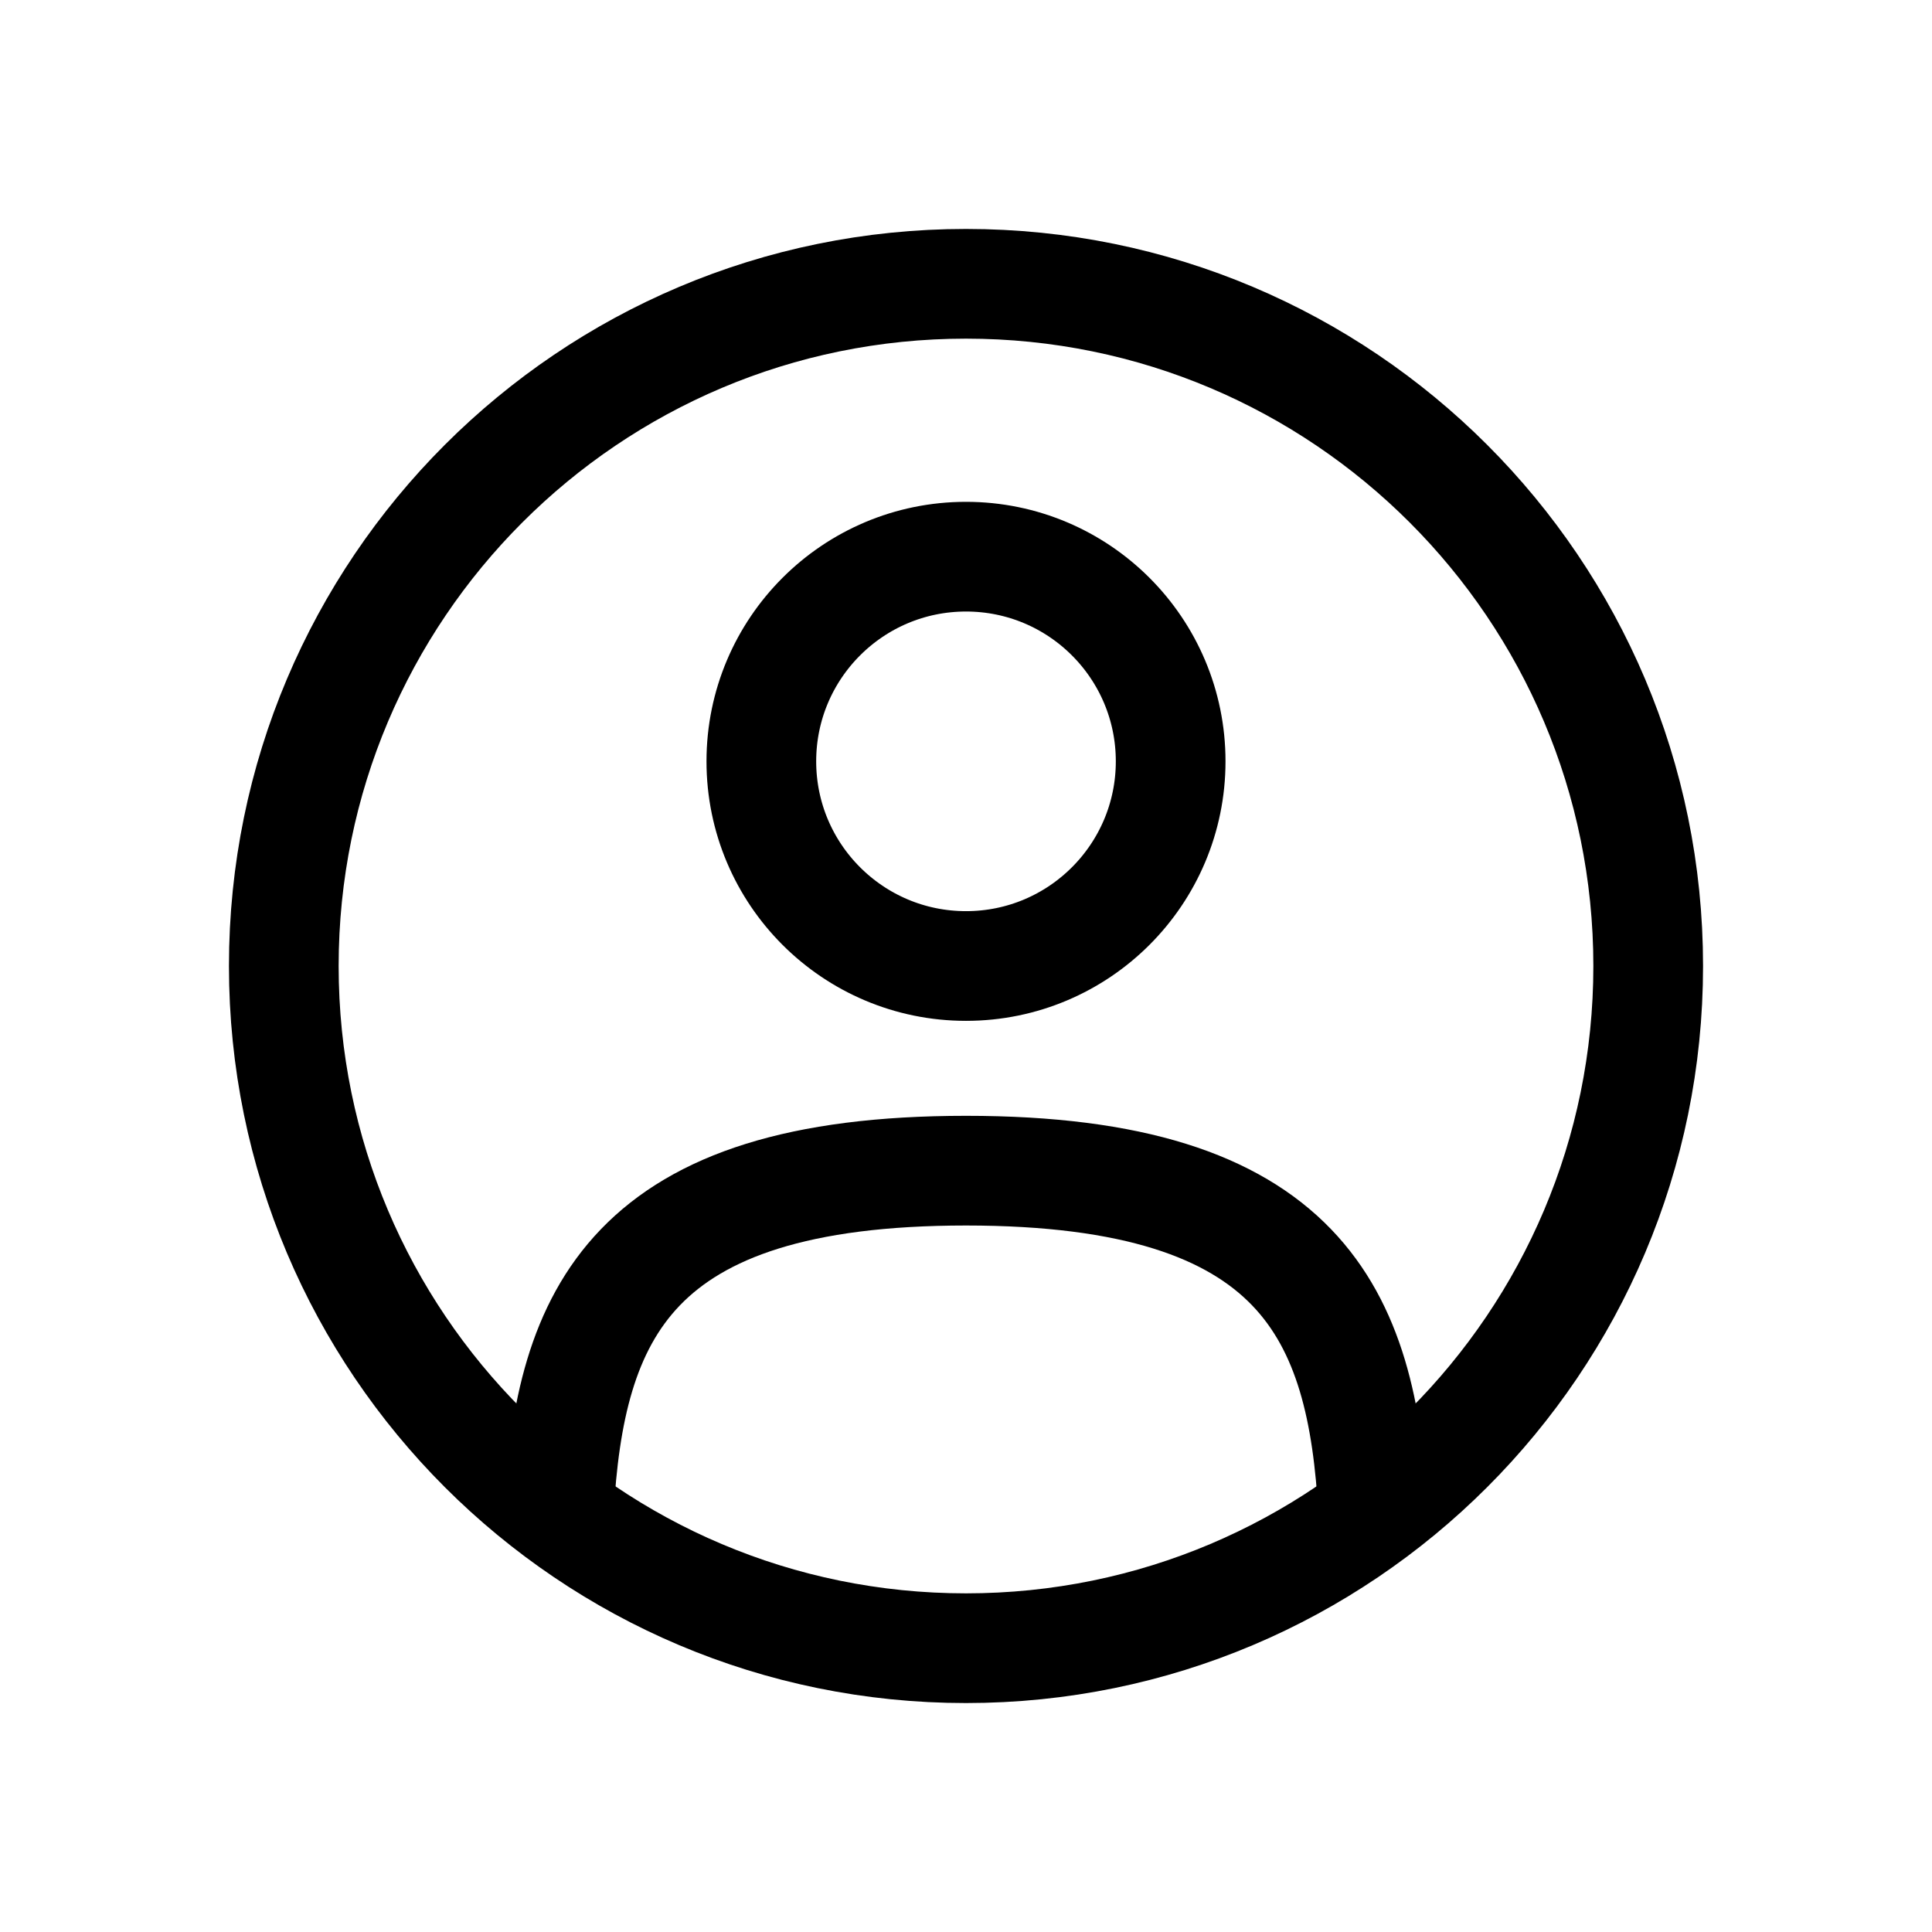
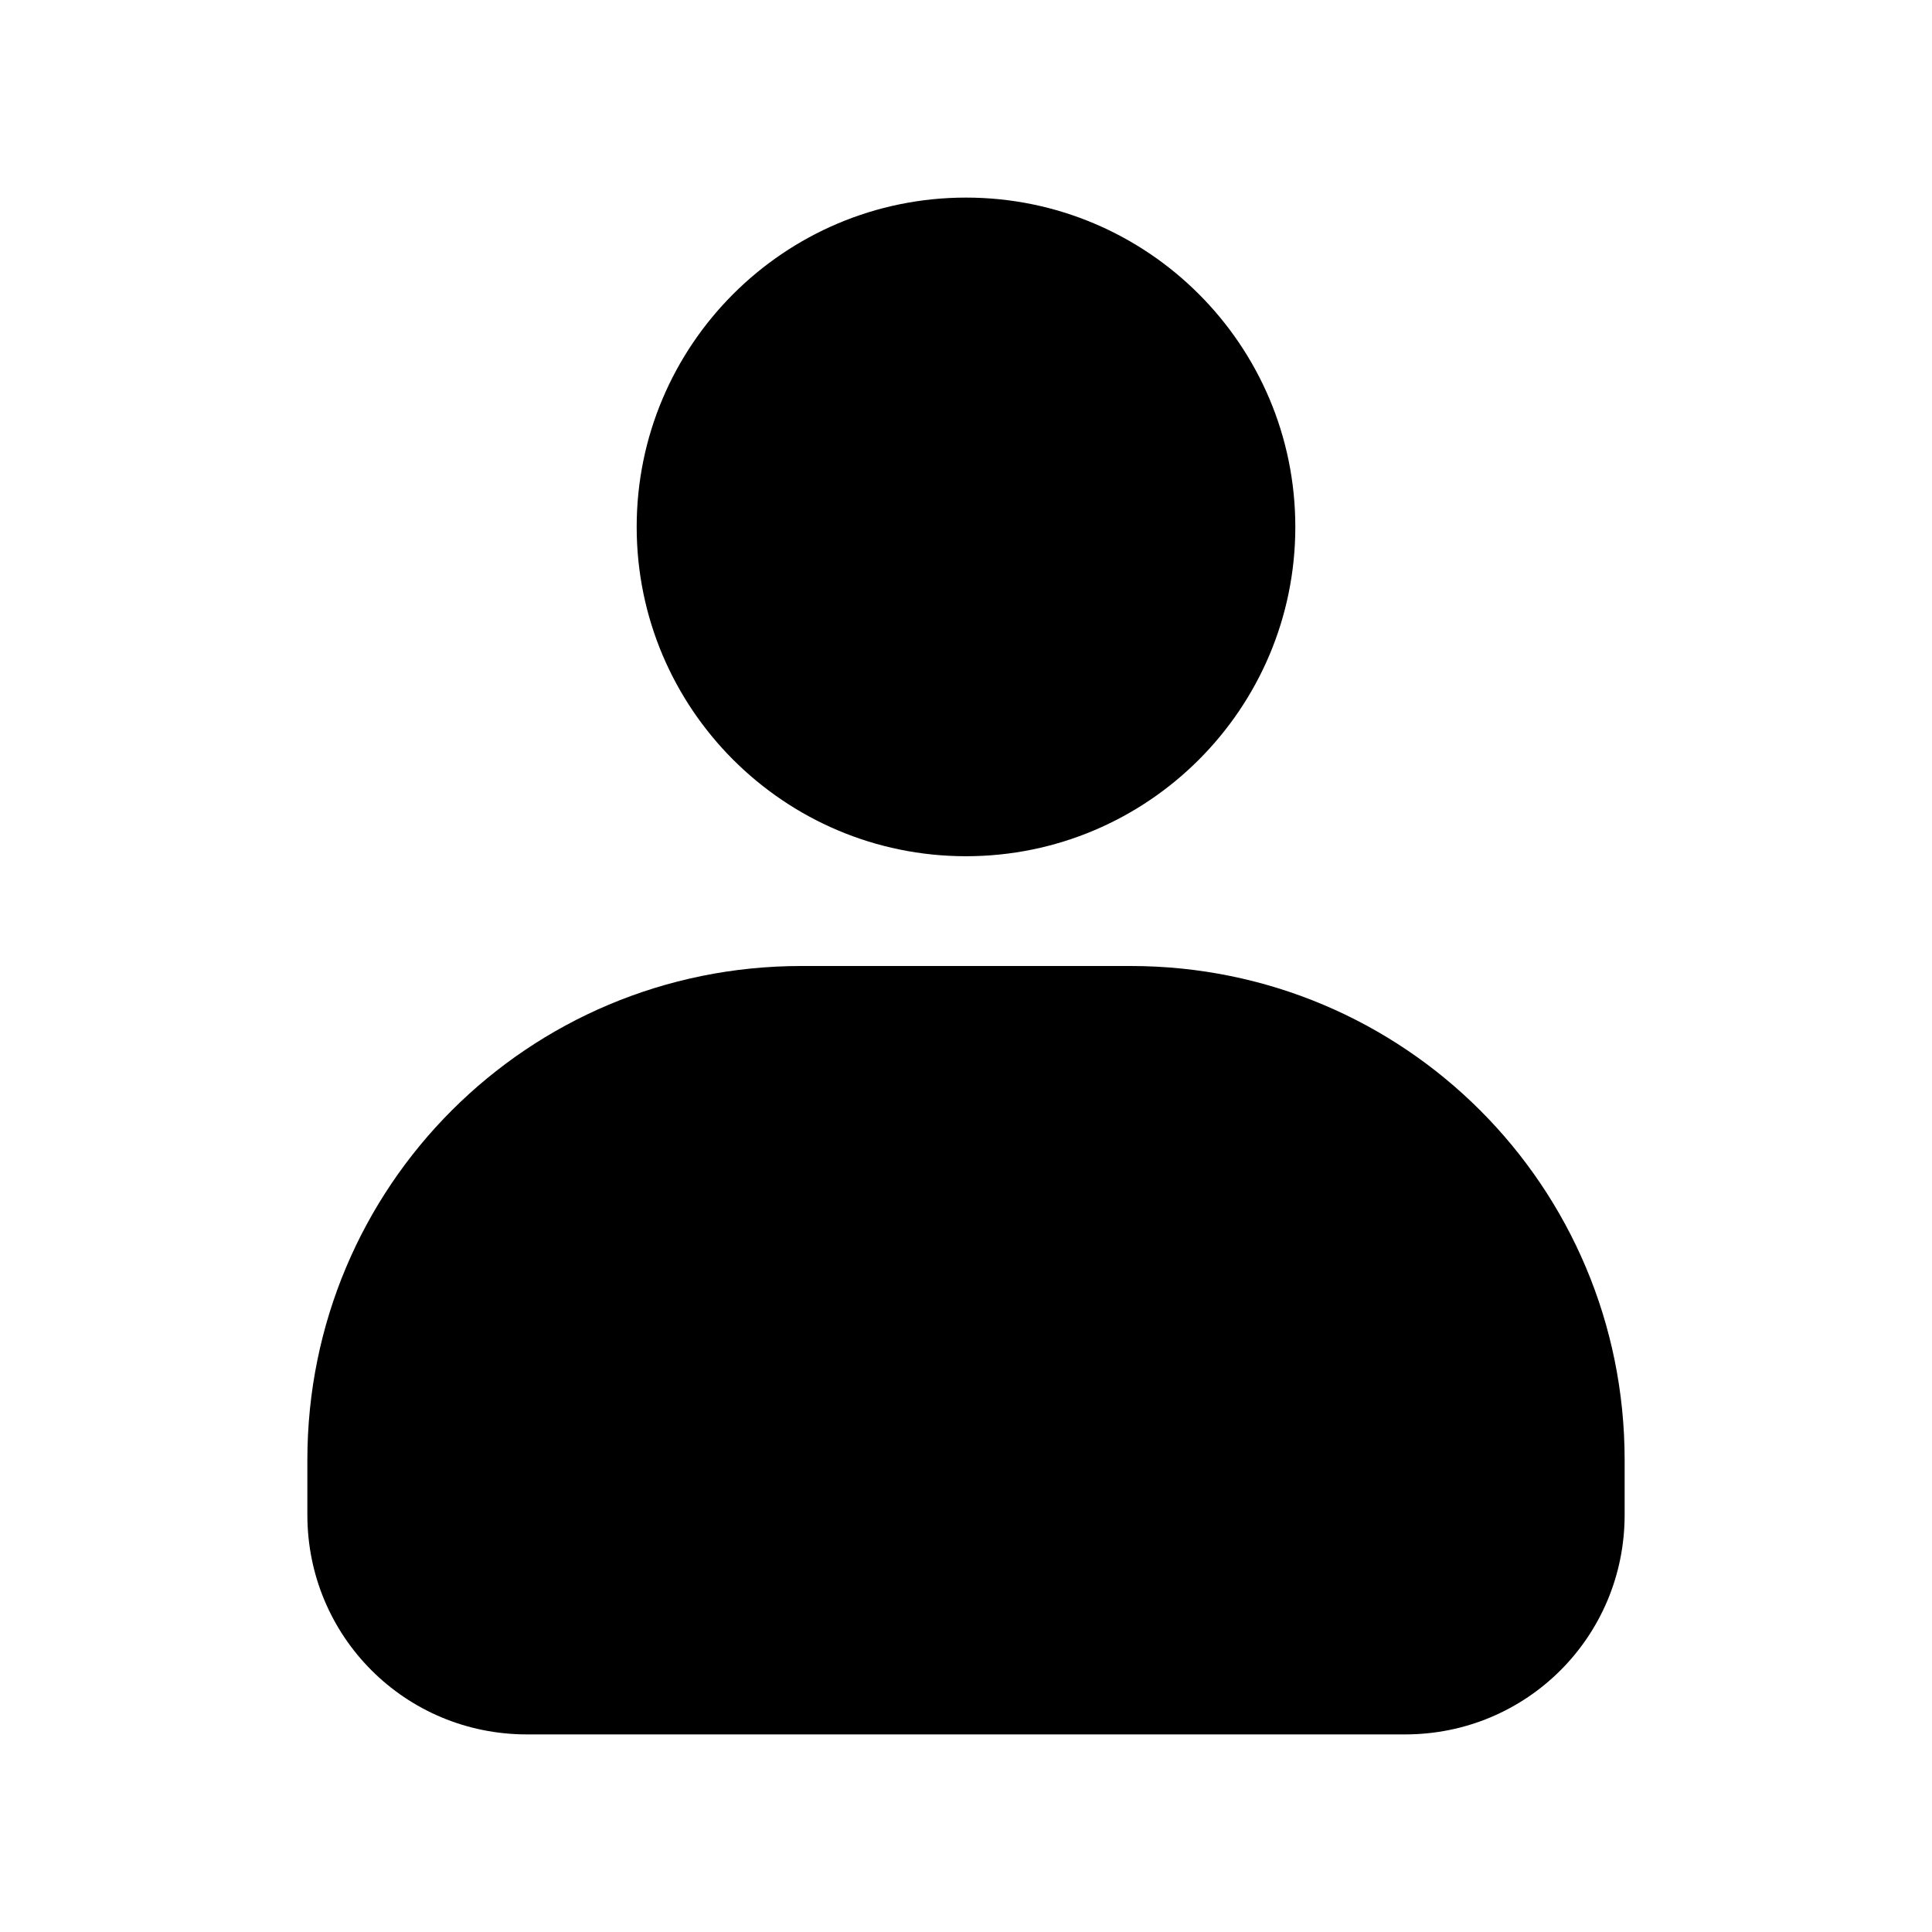
- <svg xmlns="http://www.w3.org/2000/svg" viewBox="-2.16 -2.16 28.32 28.32" fill="none">
+ <svg xmlns="http://www.w3.org/2000/svg" viewBox="-0.8 -0.8 17.60 17.60" fill="#000000">
  <g id="SVGRepo_bgCarrier" stroke-width="0" />
  <g id="SVGRepo_tracerCarrier" stroke-linecap="round" stroke-linejoin="round" />
  <g id="SVGRepo_iconCarrier">
-     <circle cx="12" cy="9" r="3" stroke="#000000" stroke-width="1.608" />
-     <circle cx="12" cy="12" r="10" stroke="#000000" stroke-width="1.608" />
-     <path d="M17.969 20C17.81 17.108 16.925 15 12 15C7.075 15 6.19 17.108 6.031 20" stroke="#000000" stroke-width="1.608" stroke-linecap="round" />
+     <path d="m 8 1 c -1.656 0 -3 1.344 -3 3 s 1.344 3 3 3 s 3 -1.344 3 -3 s -1.344 -3 -3 -3 z m -1.5 7 c -2.492 0 -4.5 2.008 -4.5 4.5 v 0.5 c 0 1.109 0.891 2 2 2 h 8 c 1.109 0 2 -0.891 2 -2 v -0.5 c 0 -2.492 -2.008 -4.5 -4.5 -4.5 z m 0 0" fill="#000000" />
  </g>
</svg>
